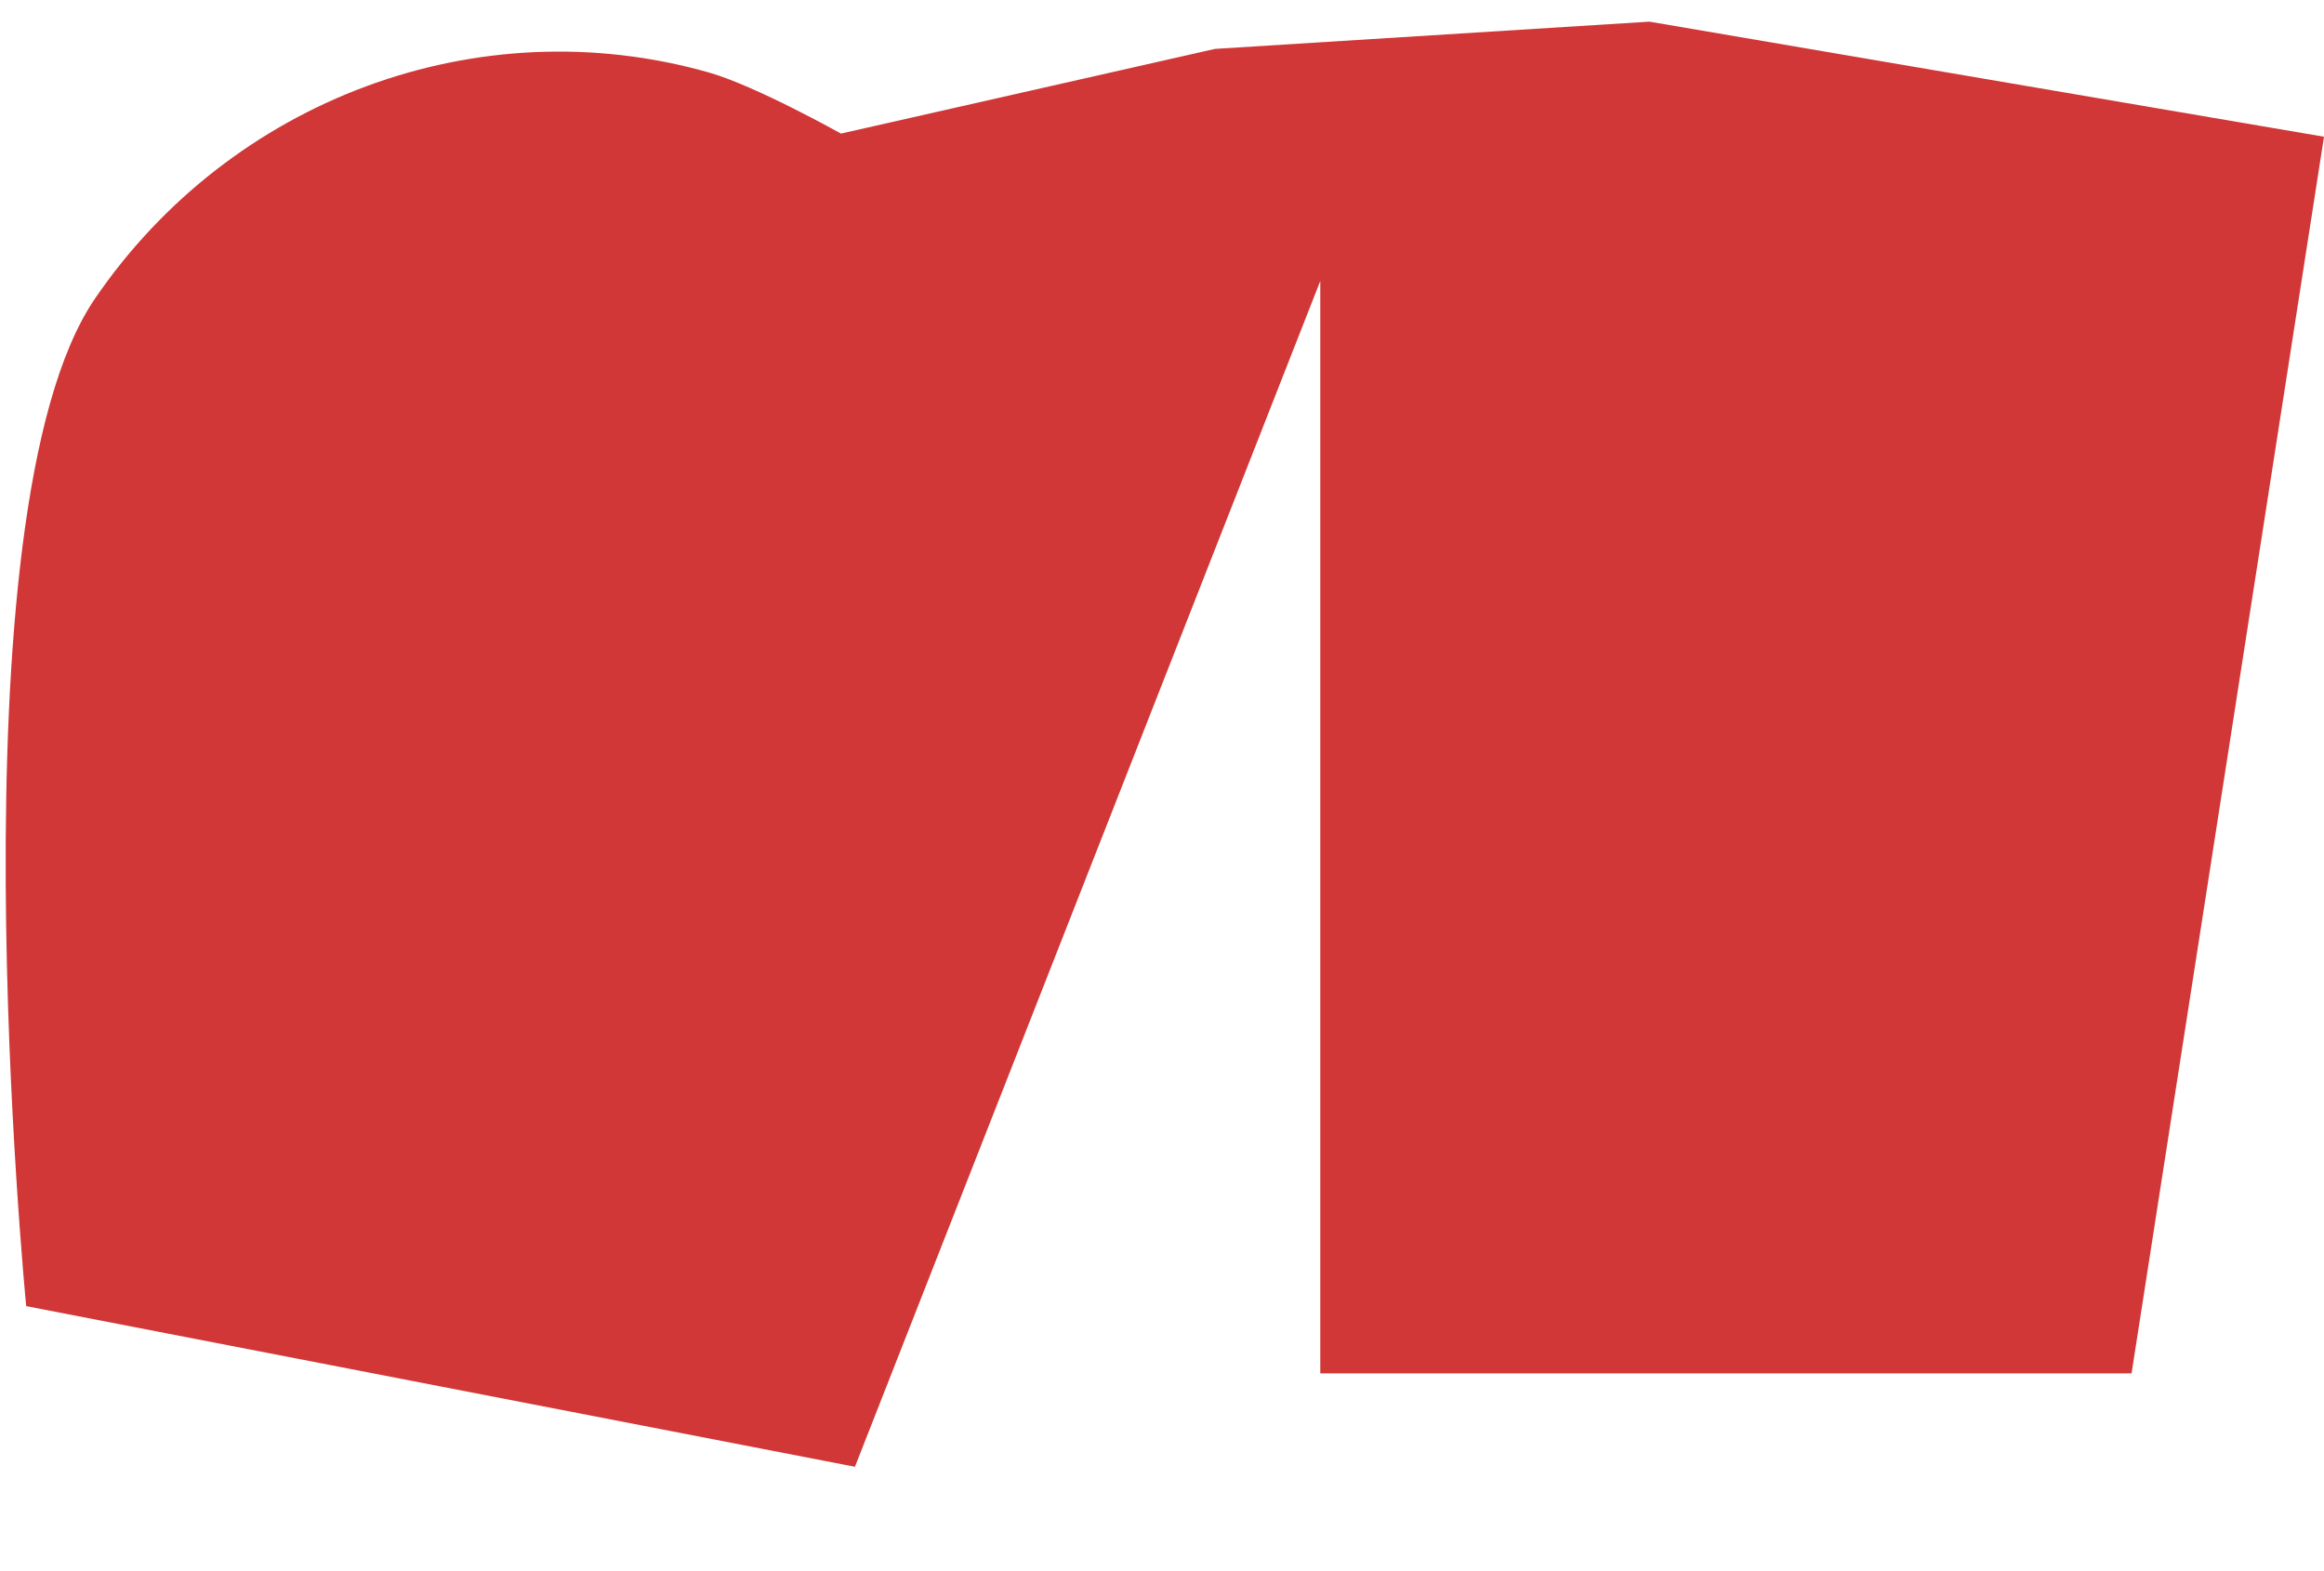
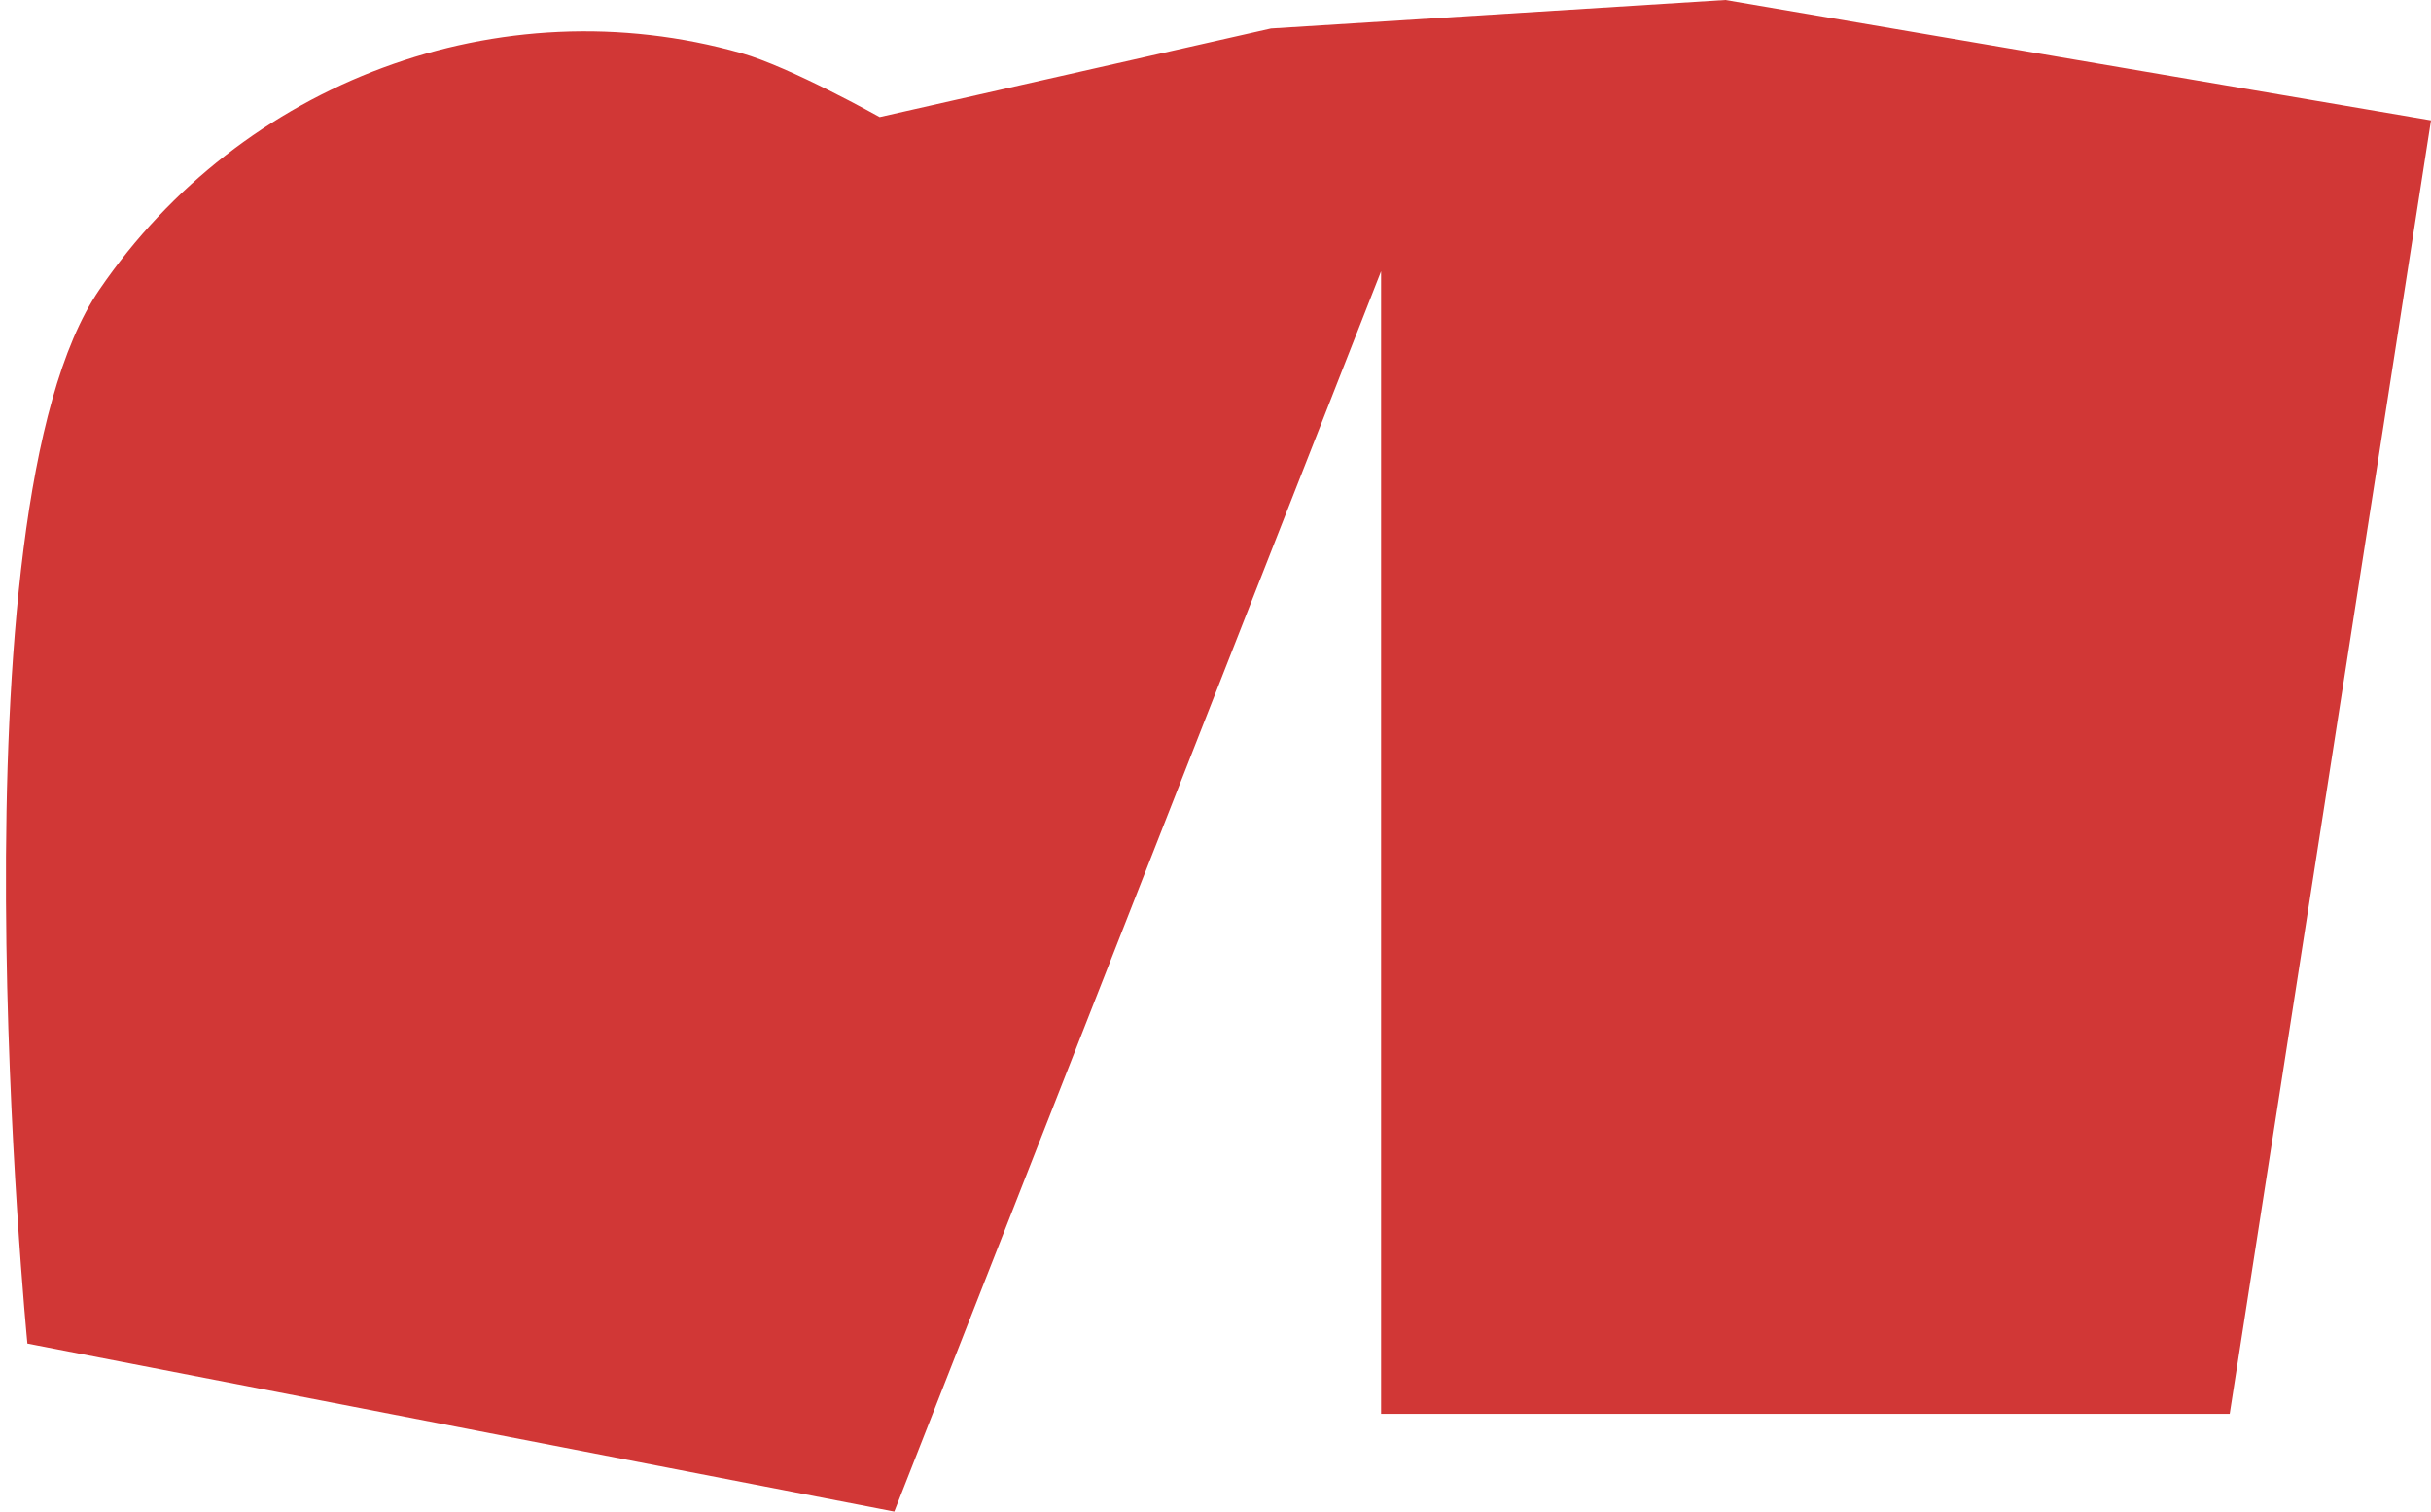
- <svg xmlns="http://www.w3.org/2000/svg" version="1.1" id="Layer_1" x="0px" y="0px" viewBox="0 0 1330.9 899.5" style="enable-background:new 0 0 1330.9 899.5;" xml:space="preserve">
+ <svg xmlns="http://www.w3.org/2000/svg" version="1.1" id="Layer_1" x="0px" y="0px" viewBox="0 0 1330.9 827.6" style="enable-background:new 0 0 1330.9 827.6;" xml:space="preserve">
  <style type="text/css">
	.st0{fill:#D13736;}
</style>
  <g id="Layer_2">
    <g id="Layer_1-2">
      <g id="end">
        <g id="Layer_1-2-2">
-           <path class="st0" d="M944.6,12.4l386.3,65.9l-110.2,708.2H756.1V160.9L489.6,840L15,748c0,0-44.4-454.4,39.4-577      C132.1,57.2,273.4,3.9,405.9,41.5c26.8,7.6,75.7,35,75.7,35L695.8,28L944.6,12.4z" />
+           <path class="st0" d="M944.6,0l386.3,65.9l-110.2,708.2H756.1V148.5L489.6,827.6L15,735.6c0,0-44.4-454.4,39.4-577      C132.1,44.8,273.4-8.5,405.9,29.1c26.8,7.6,75.7,35,75.7,35l214.2-48.5L944.6,0z" />
        </g>
      </g>
    </g>
  </g>
</svg>
